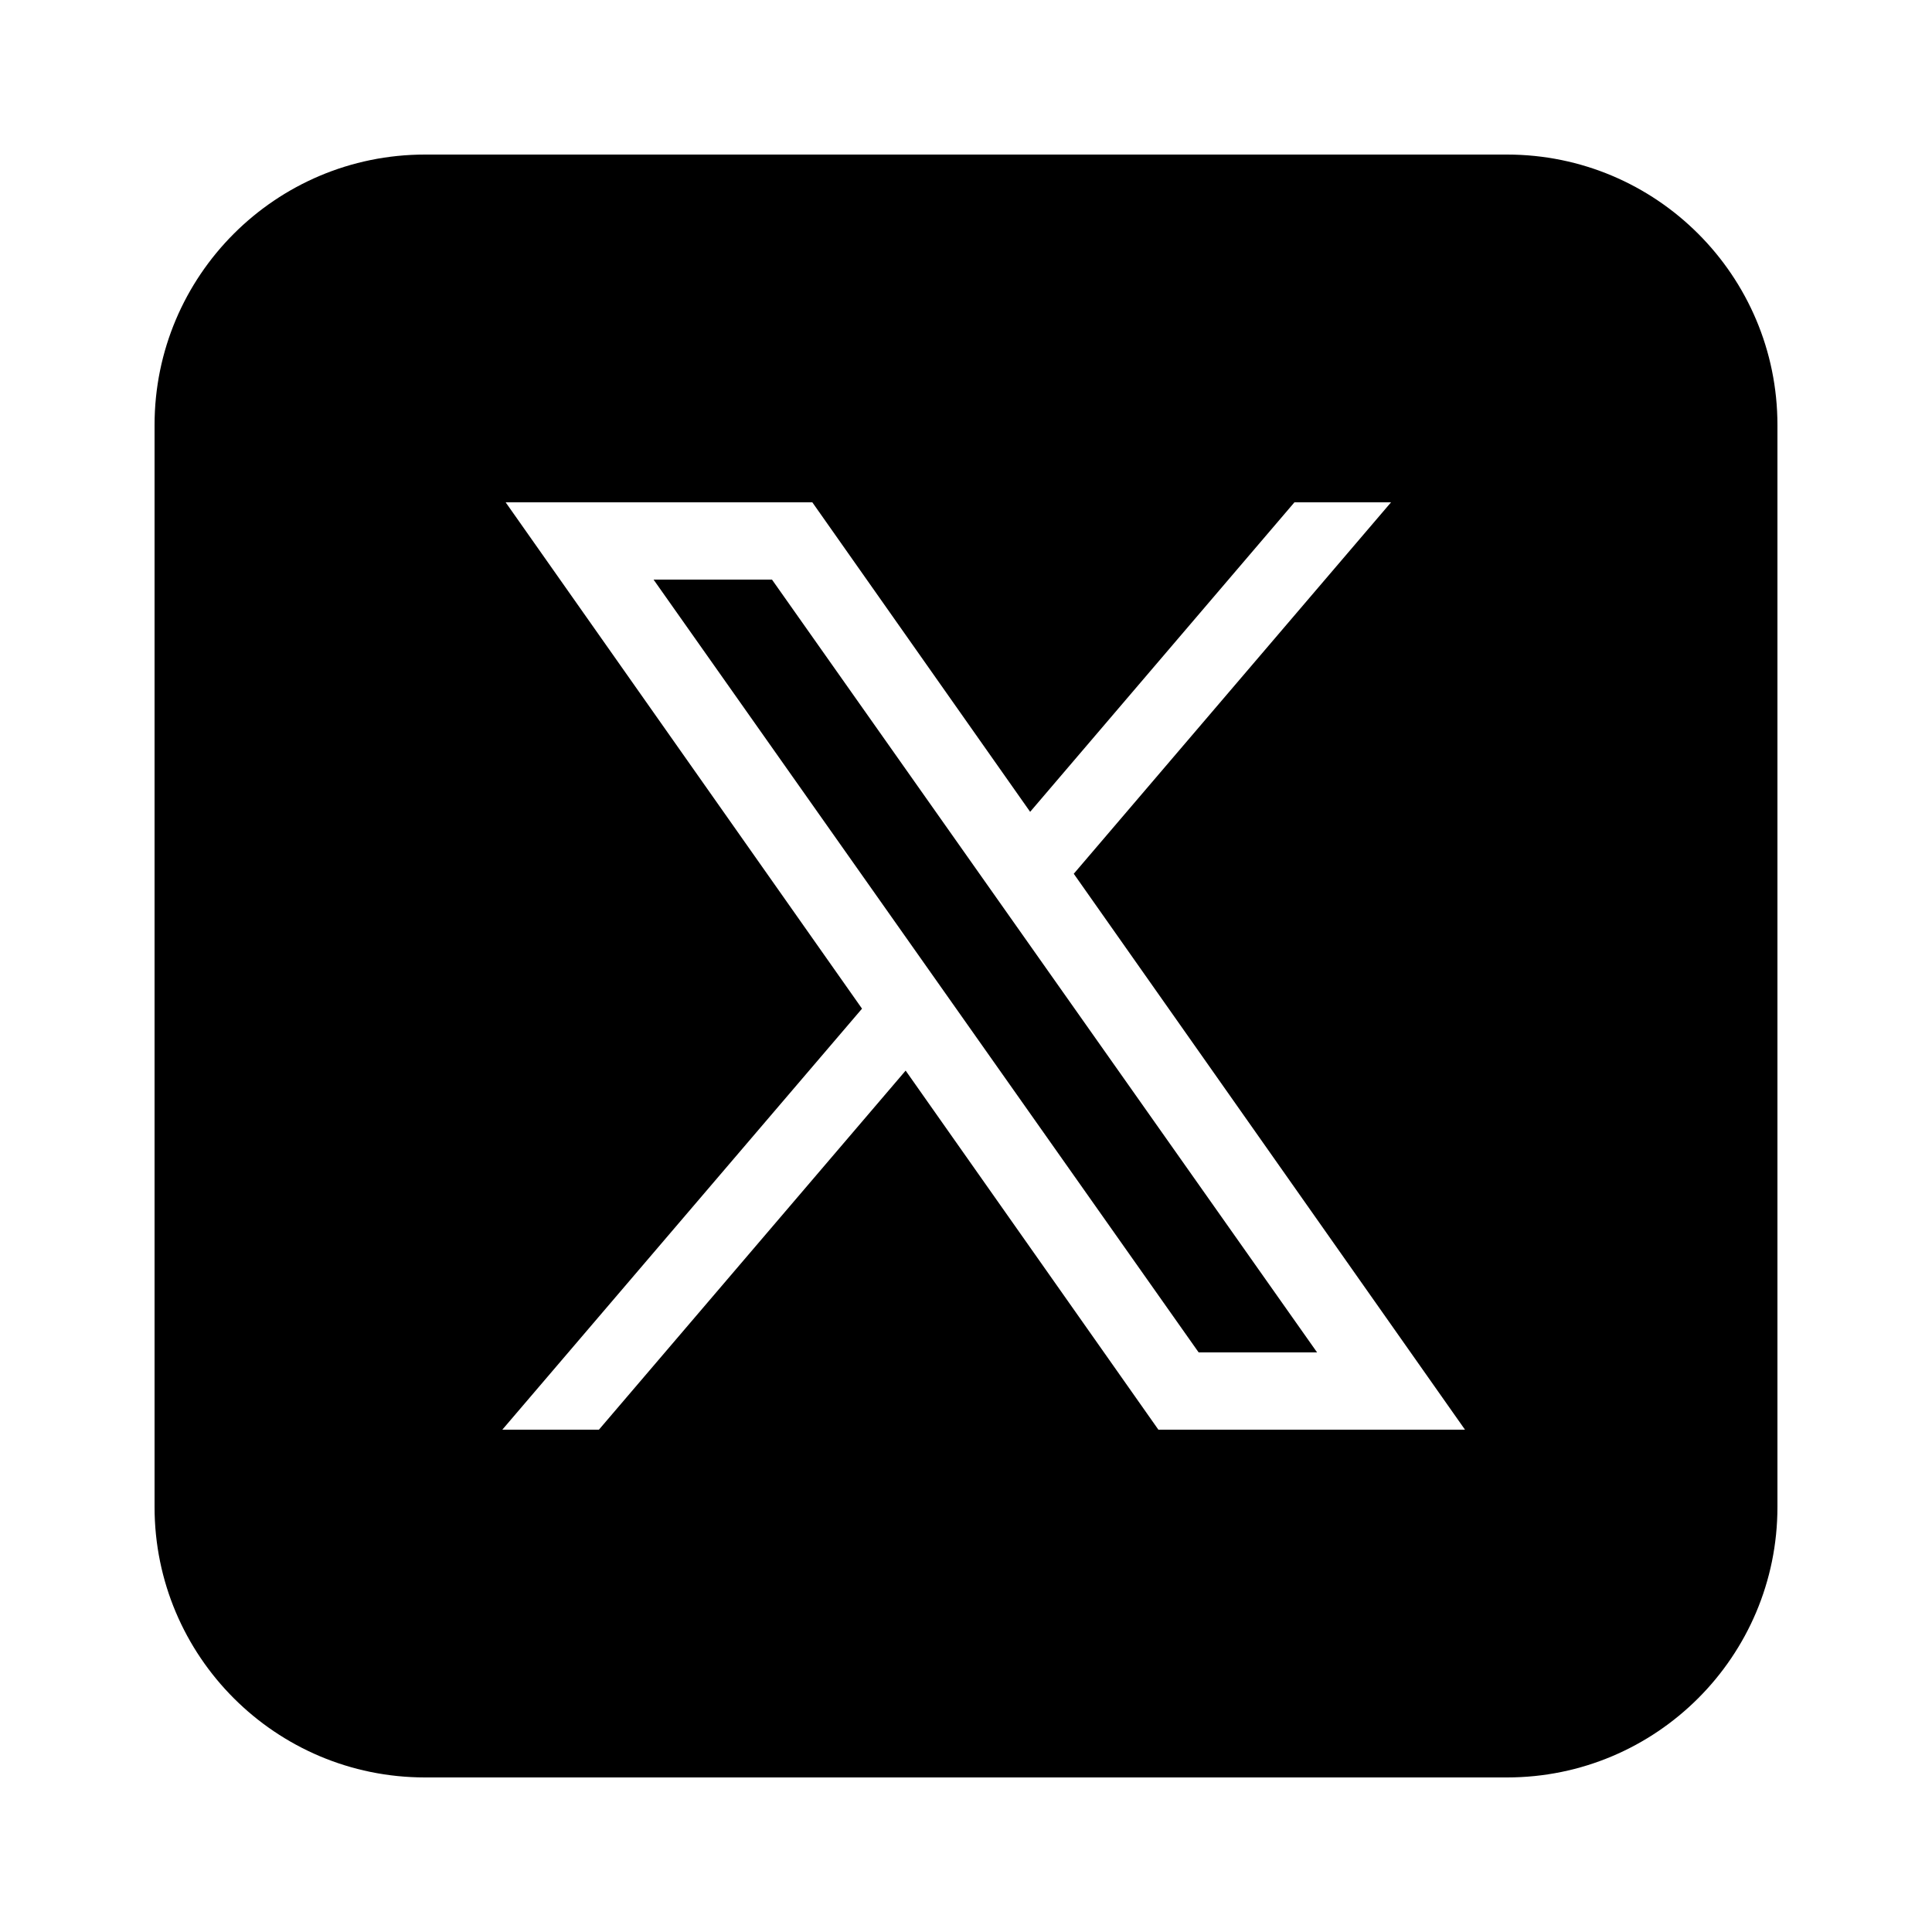
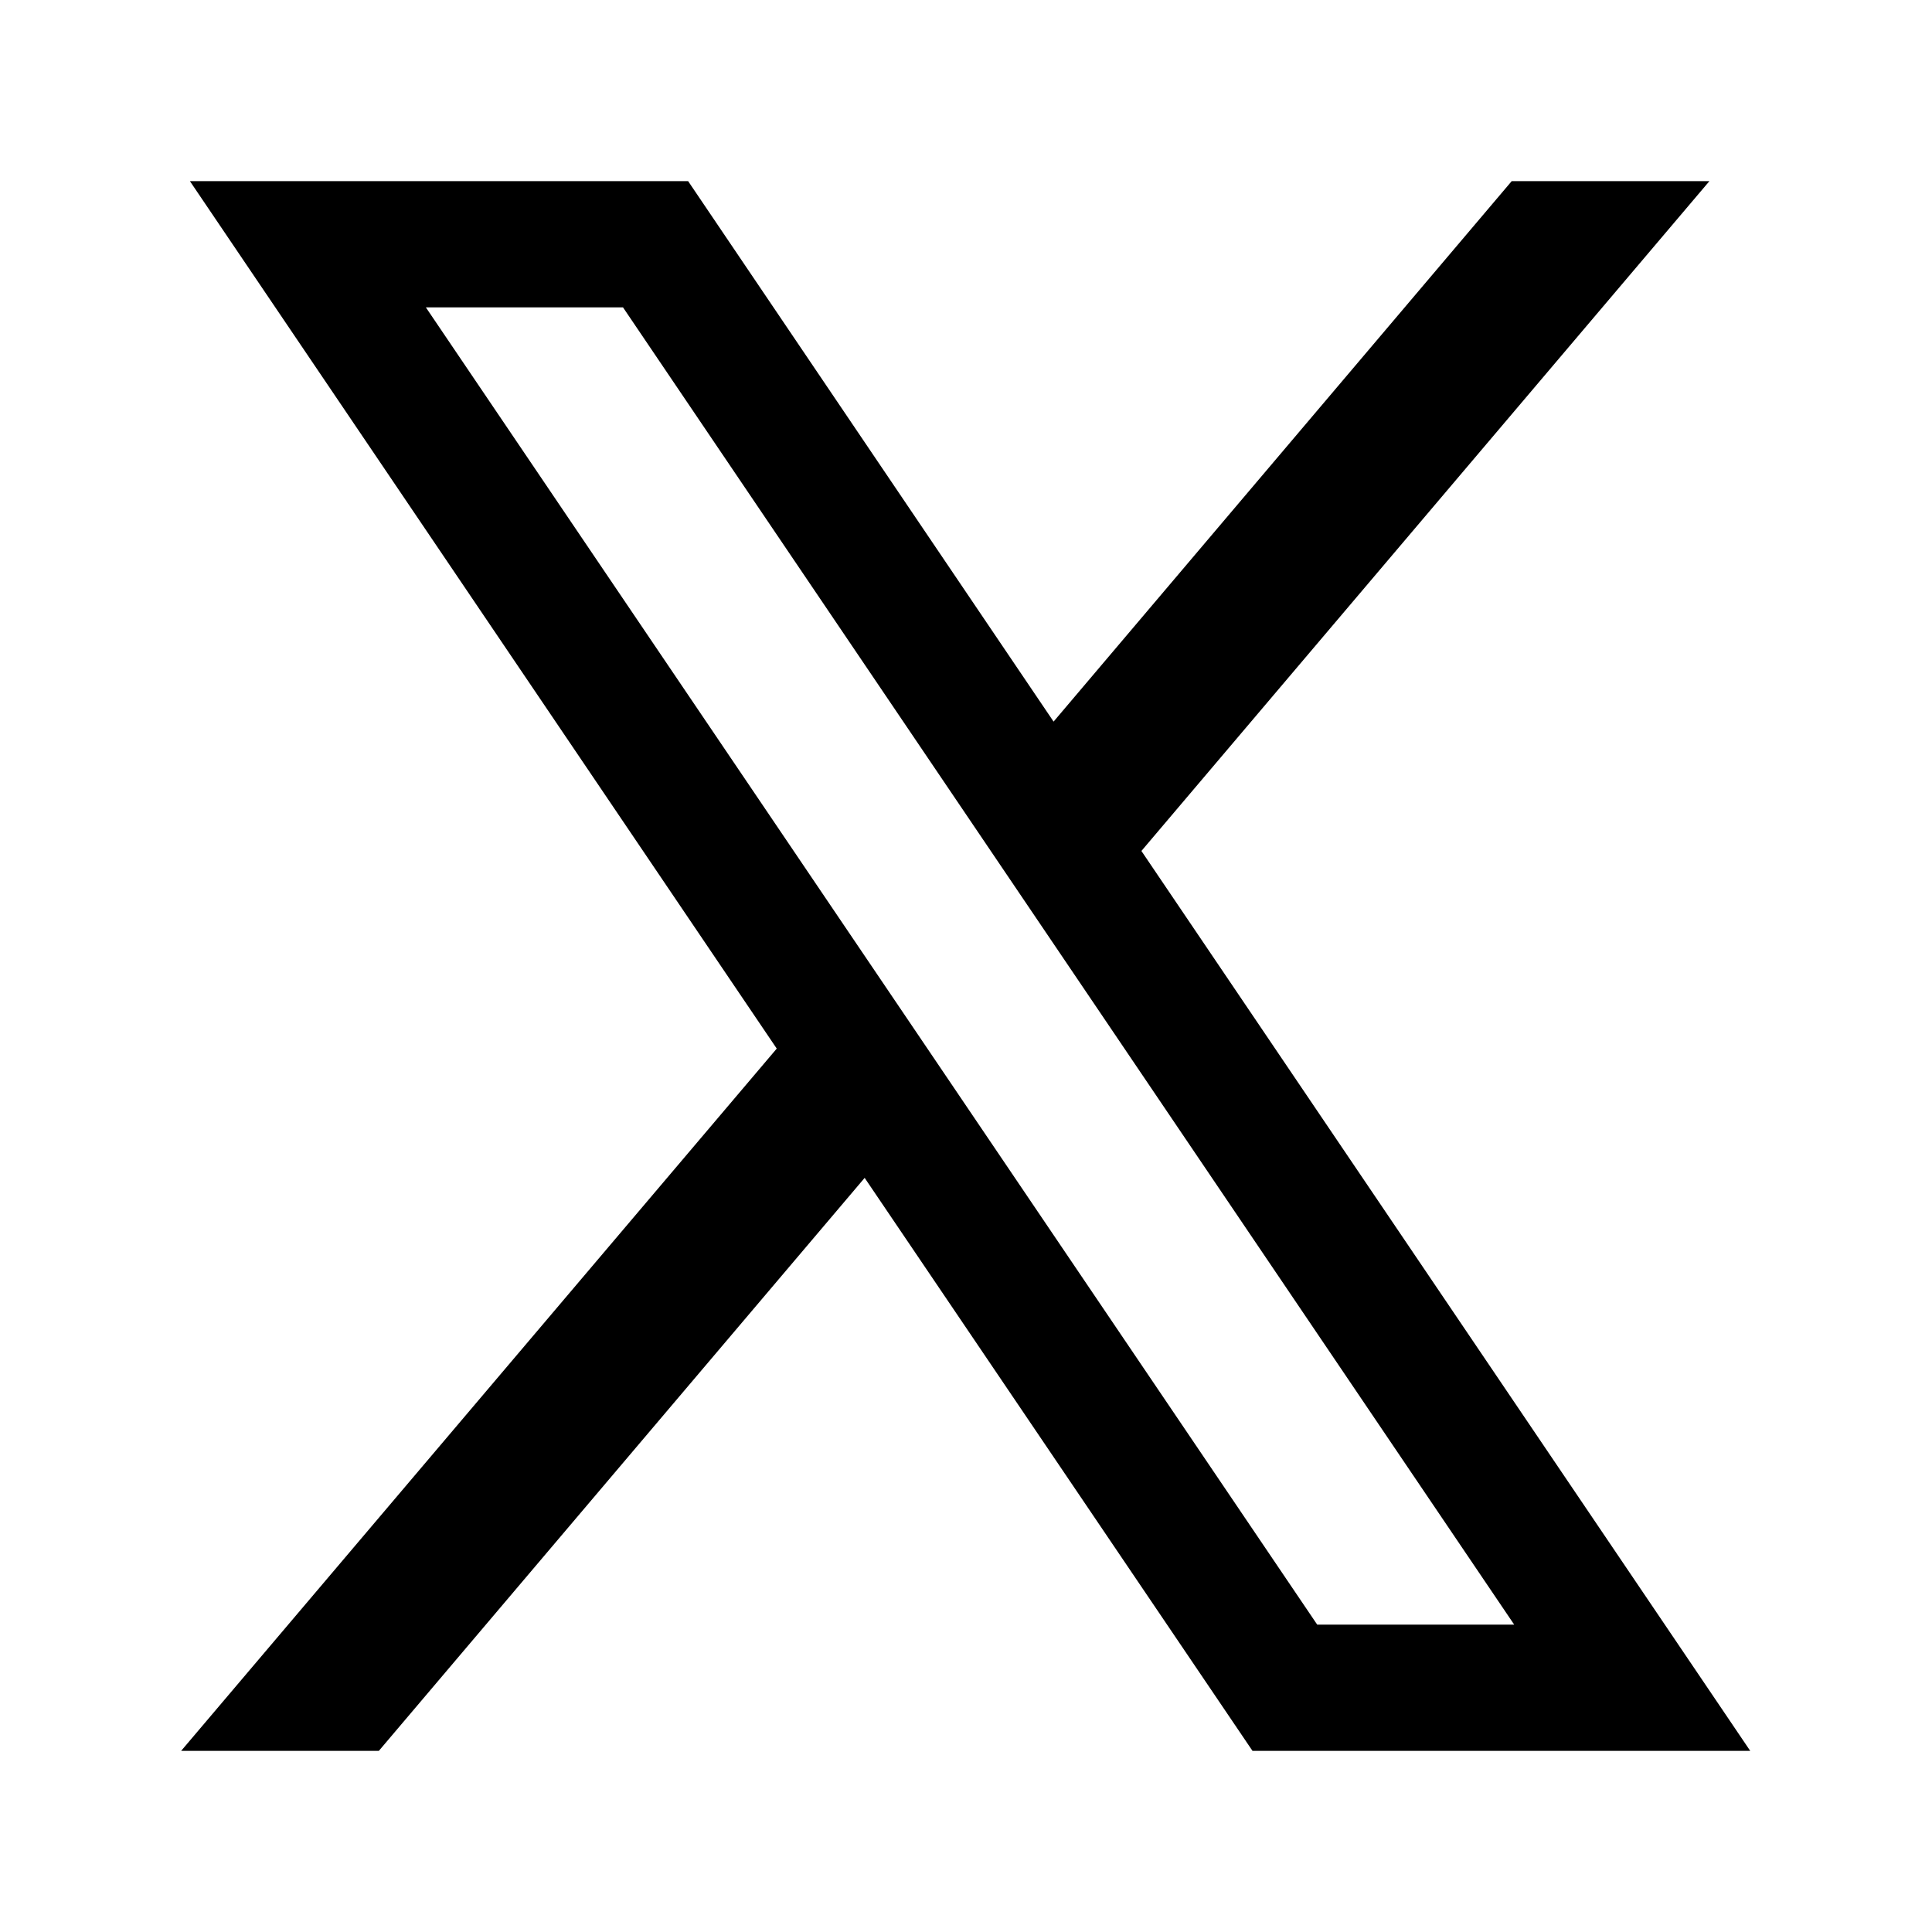
- <svg xmlns="http://www.w3.org/2000/svg" viewBox="0 0 50 50" width="250px" height="250px">
-   <path d="M 11 4 C 7.134 4 4 7.134 4 11 L 4 39 C 4 42.866 7.134 46 11 46 L 39 46 C 42.866 46 46 42.866 46 39 L 46 11 C 46 7.134 42.866 4 39 4 L 11 4 z M 13.086 13 L 21.023 13 L 26.66 21.01 L 33.5 13 L 36 13 L 27.789 22.613 L 37.914 37 L 29.979 37 L 23.438 27.707 L 15.5 37 L 13 37 L 22.309 26.104 L 13.086 13 z M 16.914 15 L 31.021 35 L 34.086 35 L 19.979 15 L 16.914 15 z" />
+ <svg xmlns="http://www.w3.org/2000/svg" width="300" height="300" viewBox=" 0 0 24 24" fill="currentColor">
+   <path d="m21.742 21.75-7.563-11.179 7.056-8.321h-2.456l-5.691 6.714-4.54-6.714h-6.189l7.29 10.776-7.399 8.724h2.456l6.035-7.118 4.818 7.118h6.191zm-14.003-17.932 11.071 16.364h-2.447l-11.073-16.364h2.447z" />
</svg>
